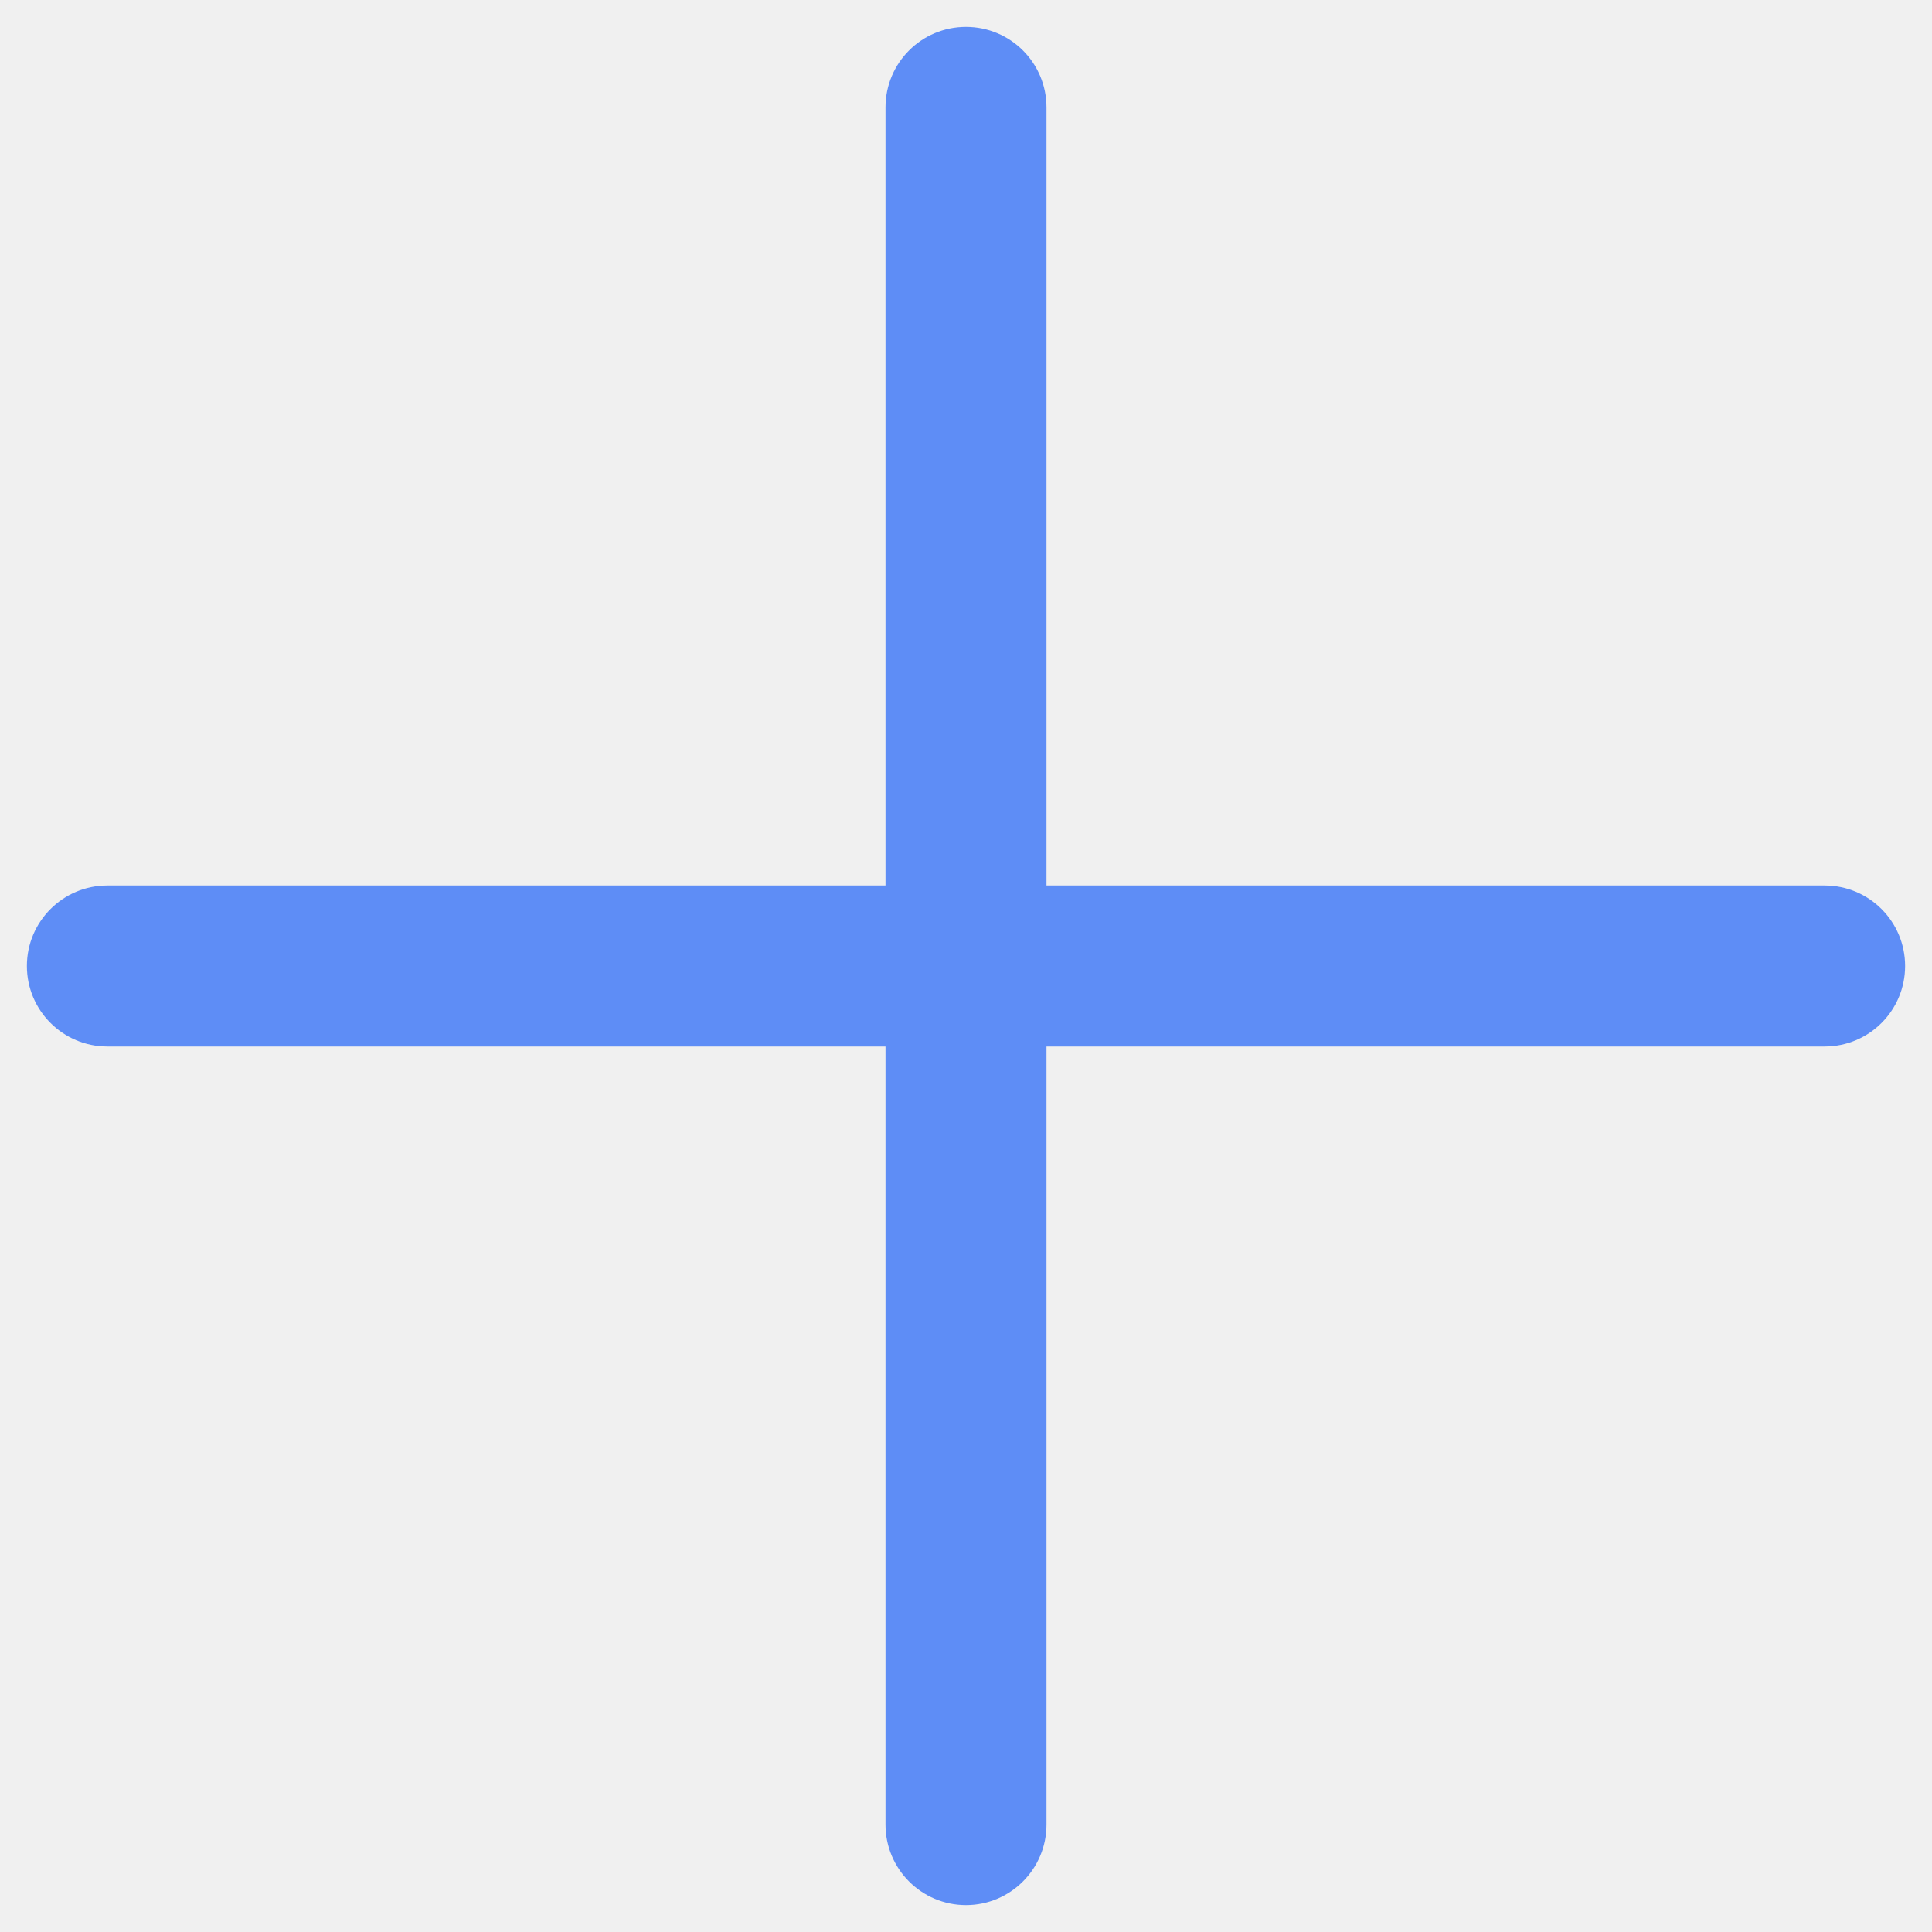
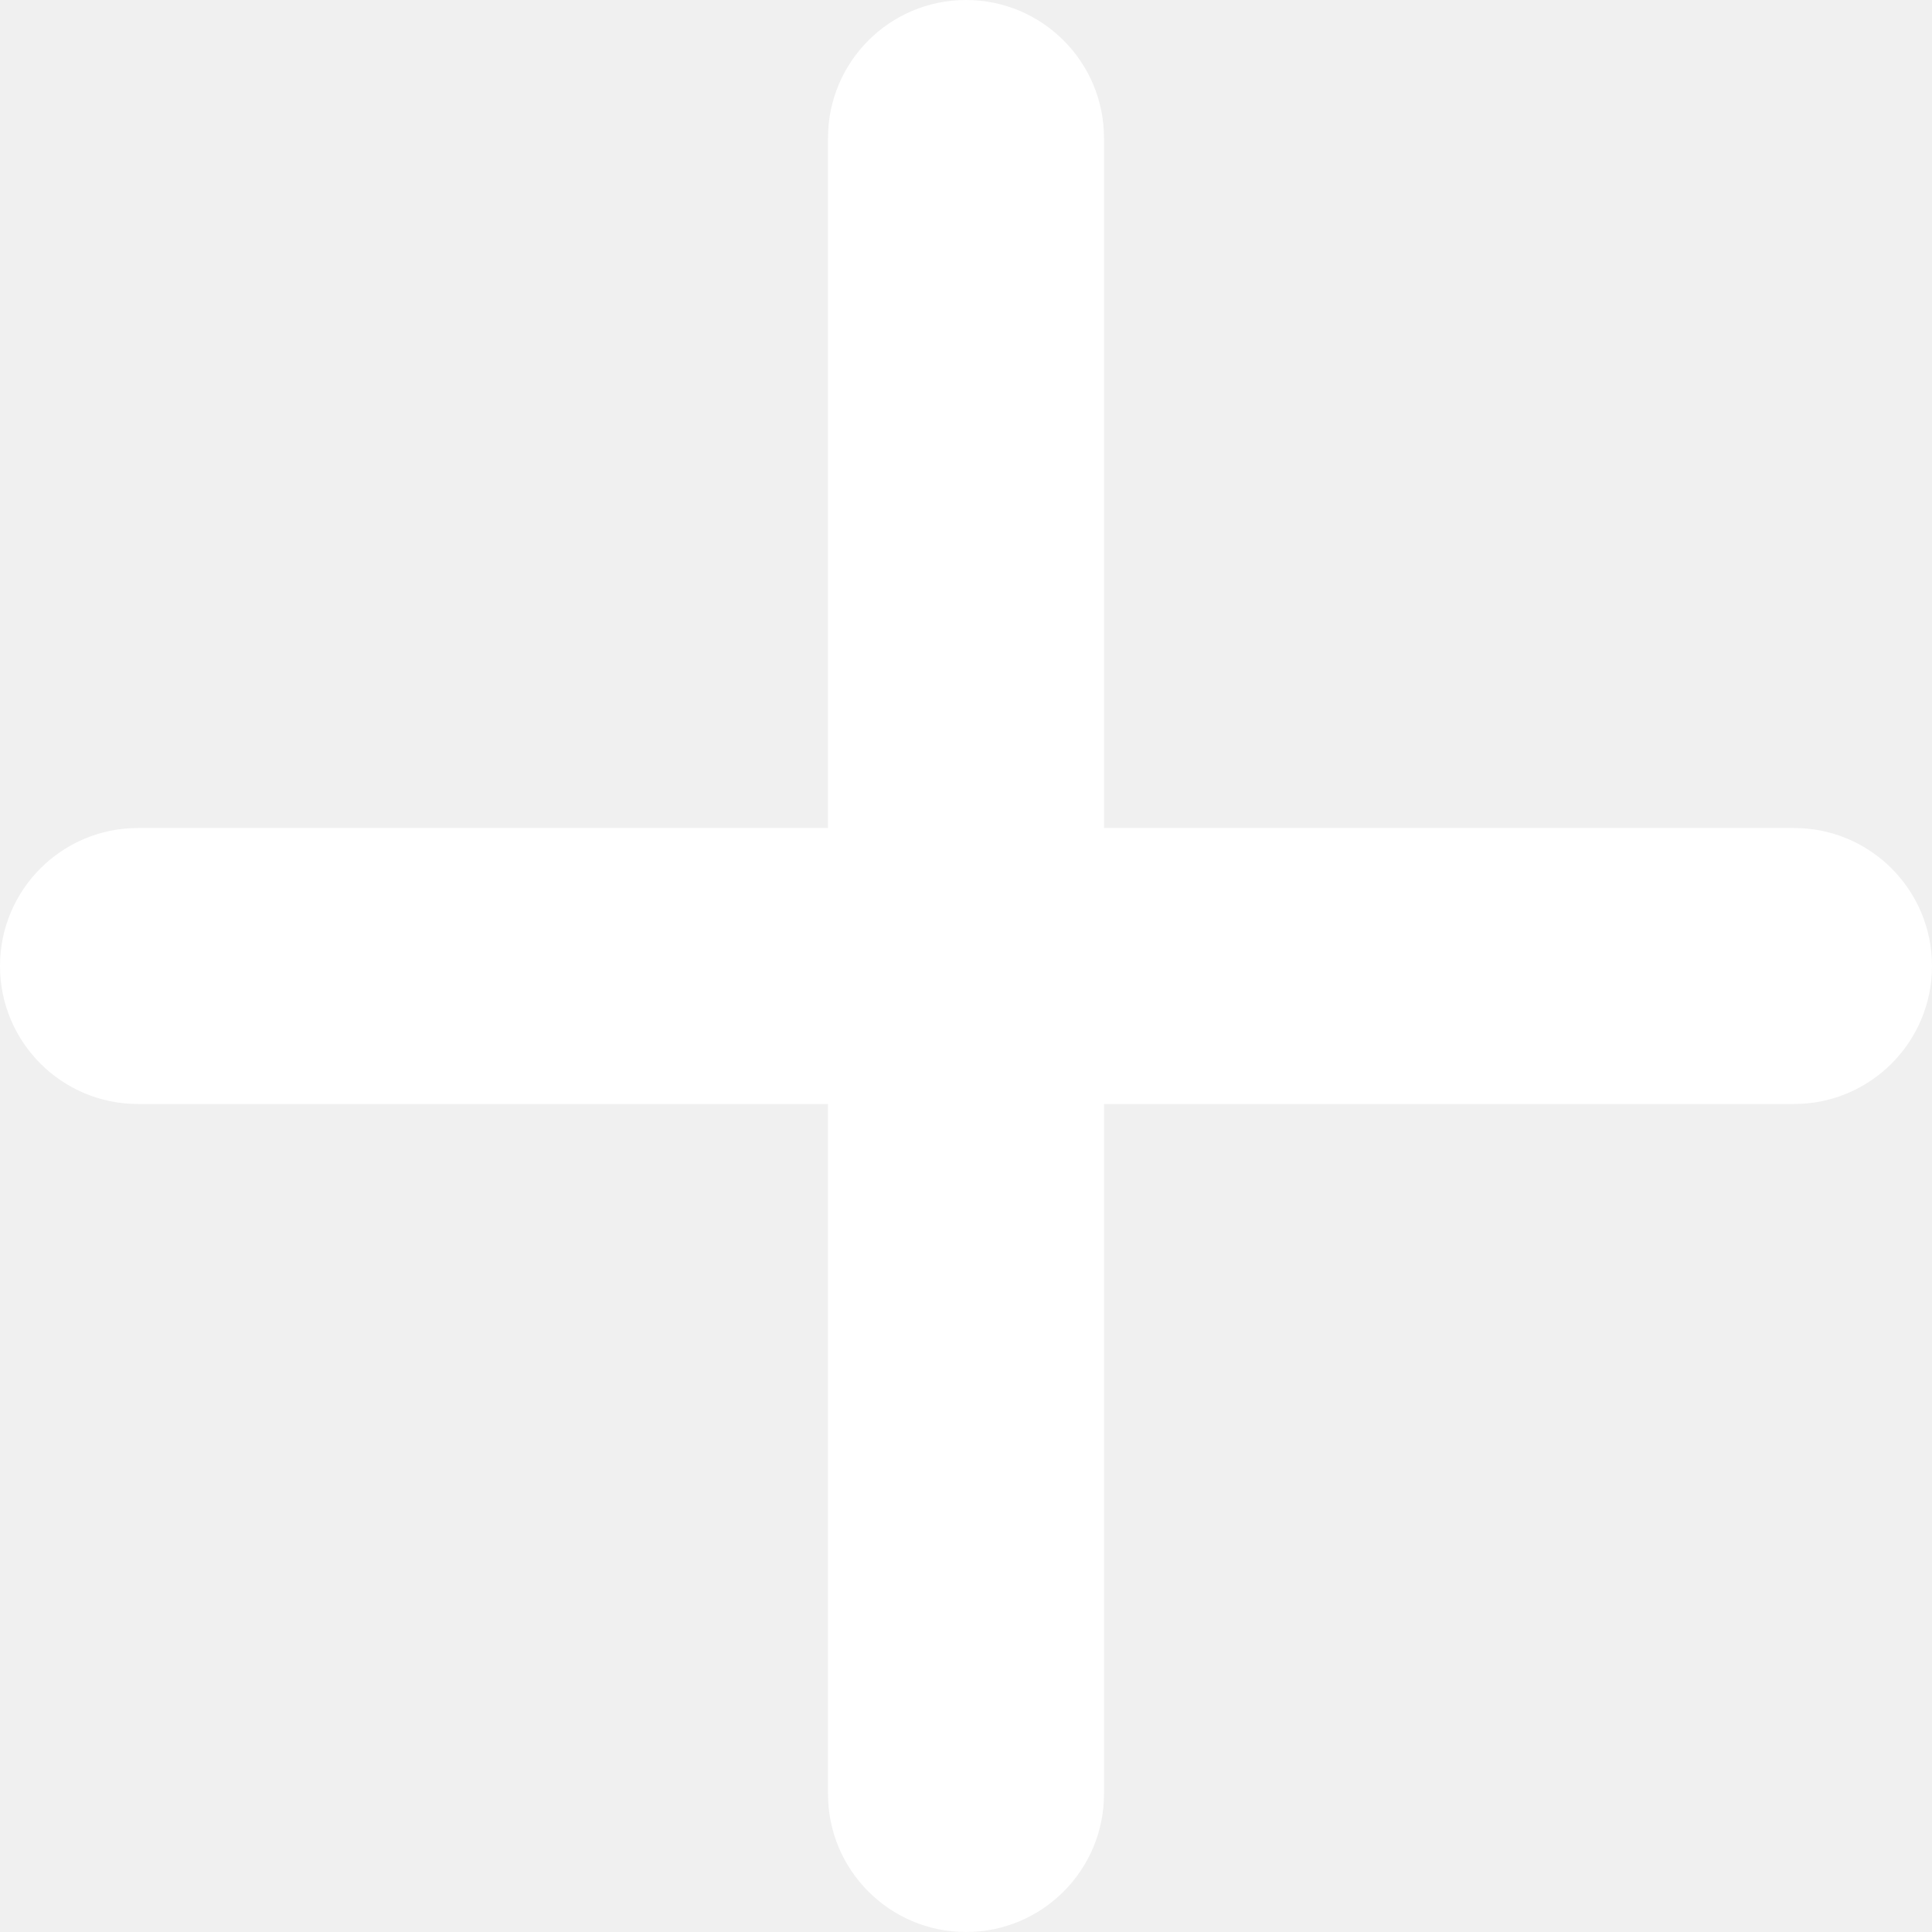
- <svg xmlns="http://www.w3.org/2000/svg" width="12" height="12" viewBox="0 0 12 12" fill="none">
-   <path d="M6.5 0.667C6.5 0.39 6.276 0.167 6 0.167C5.724 0.167 5.5 0.39 5.5 0.667L5.5 5.5H0.667C0.391 5.5 0.167 5.724 0.167 6C0.167 6.276 0.391 6.5 0.667 6.5H5.5V11.333C5.5 11.609 5.724 11.833 6 11.833C6.276 11.833 6.5 11.609 6.5 11.333V6.5H11.333C11.61 6.5 11.833 6.276 11.833 6C11.833 5.724 11.61 5.5 11.333 5.5H6.5L6.5 0.667Z" fill="#5E8DF6" />
+ <svg xmlns="http://www.w3.org/2000/svg" width="14" height="14" viewBox="0 0 14 14" fill="none">
+   <rect y="6" width="14" height="2" rx="1" fill="white" />
+   <rect x="8" width="14" height="2" rx="1" transform="rotate(90 8 0)" fill="white" />
</svg>
